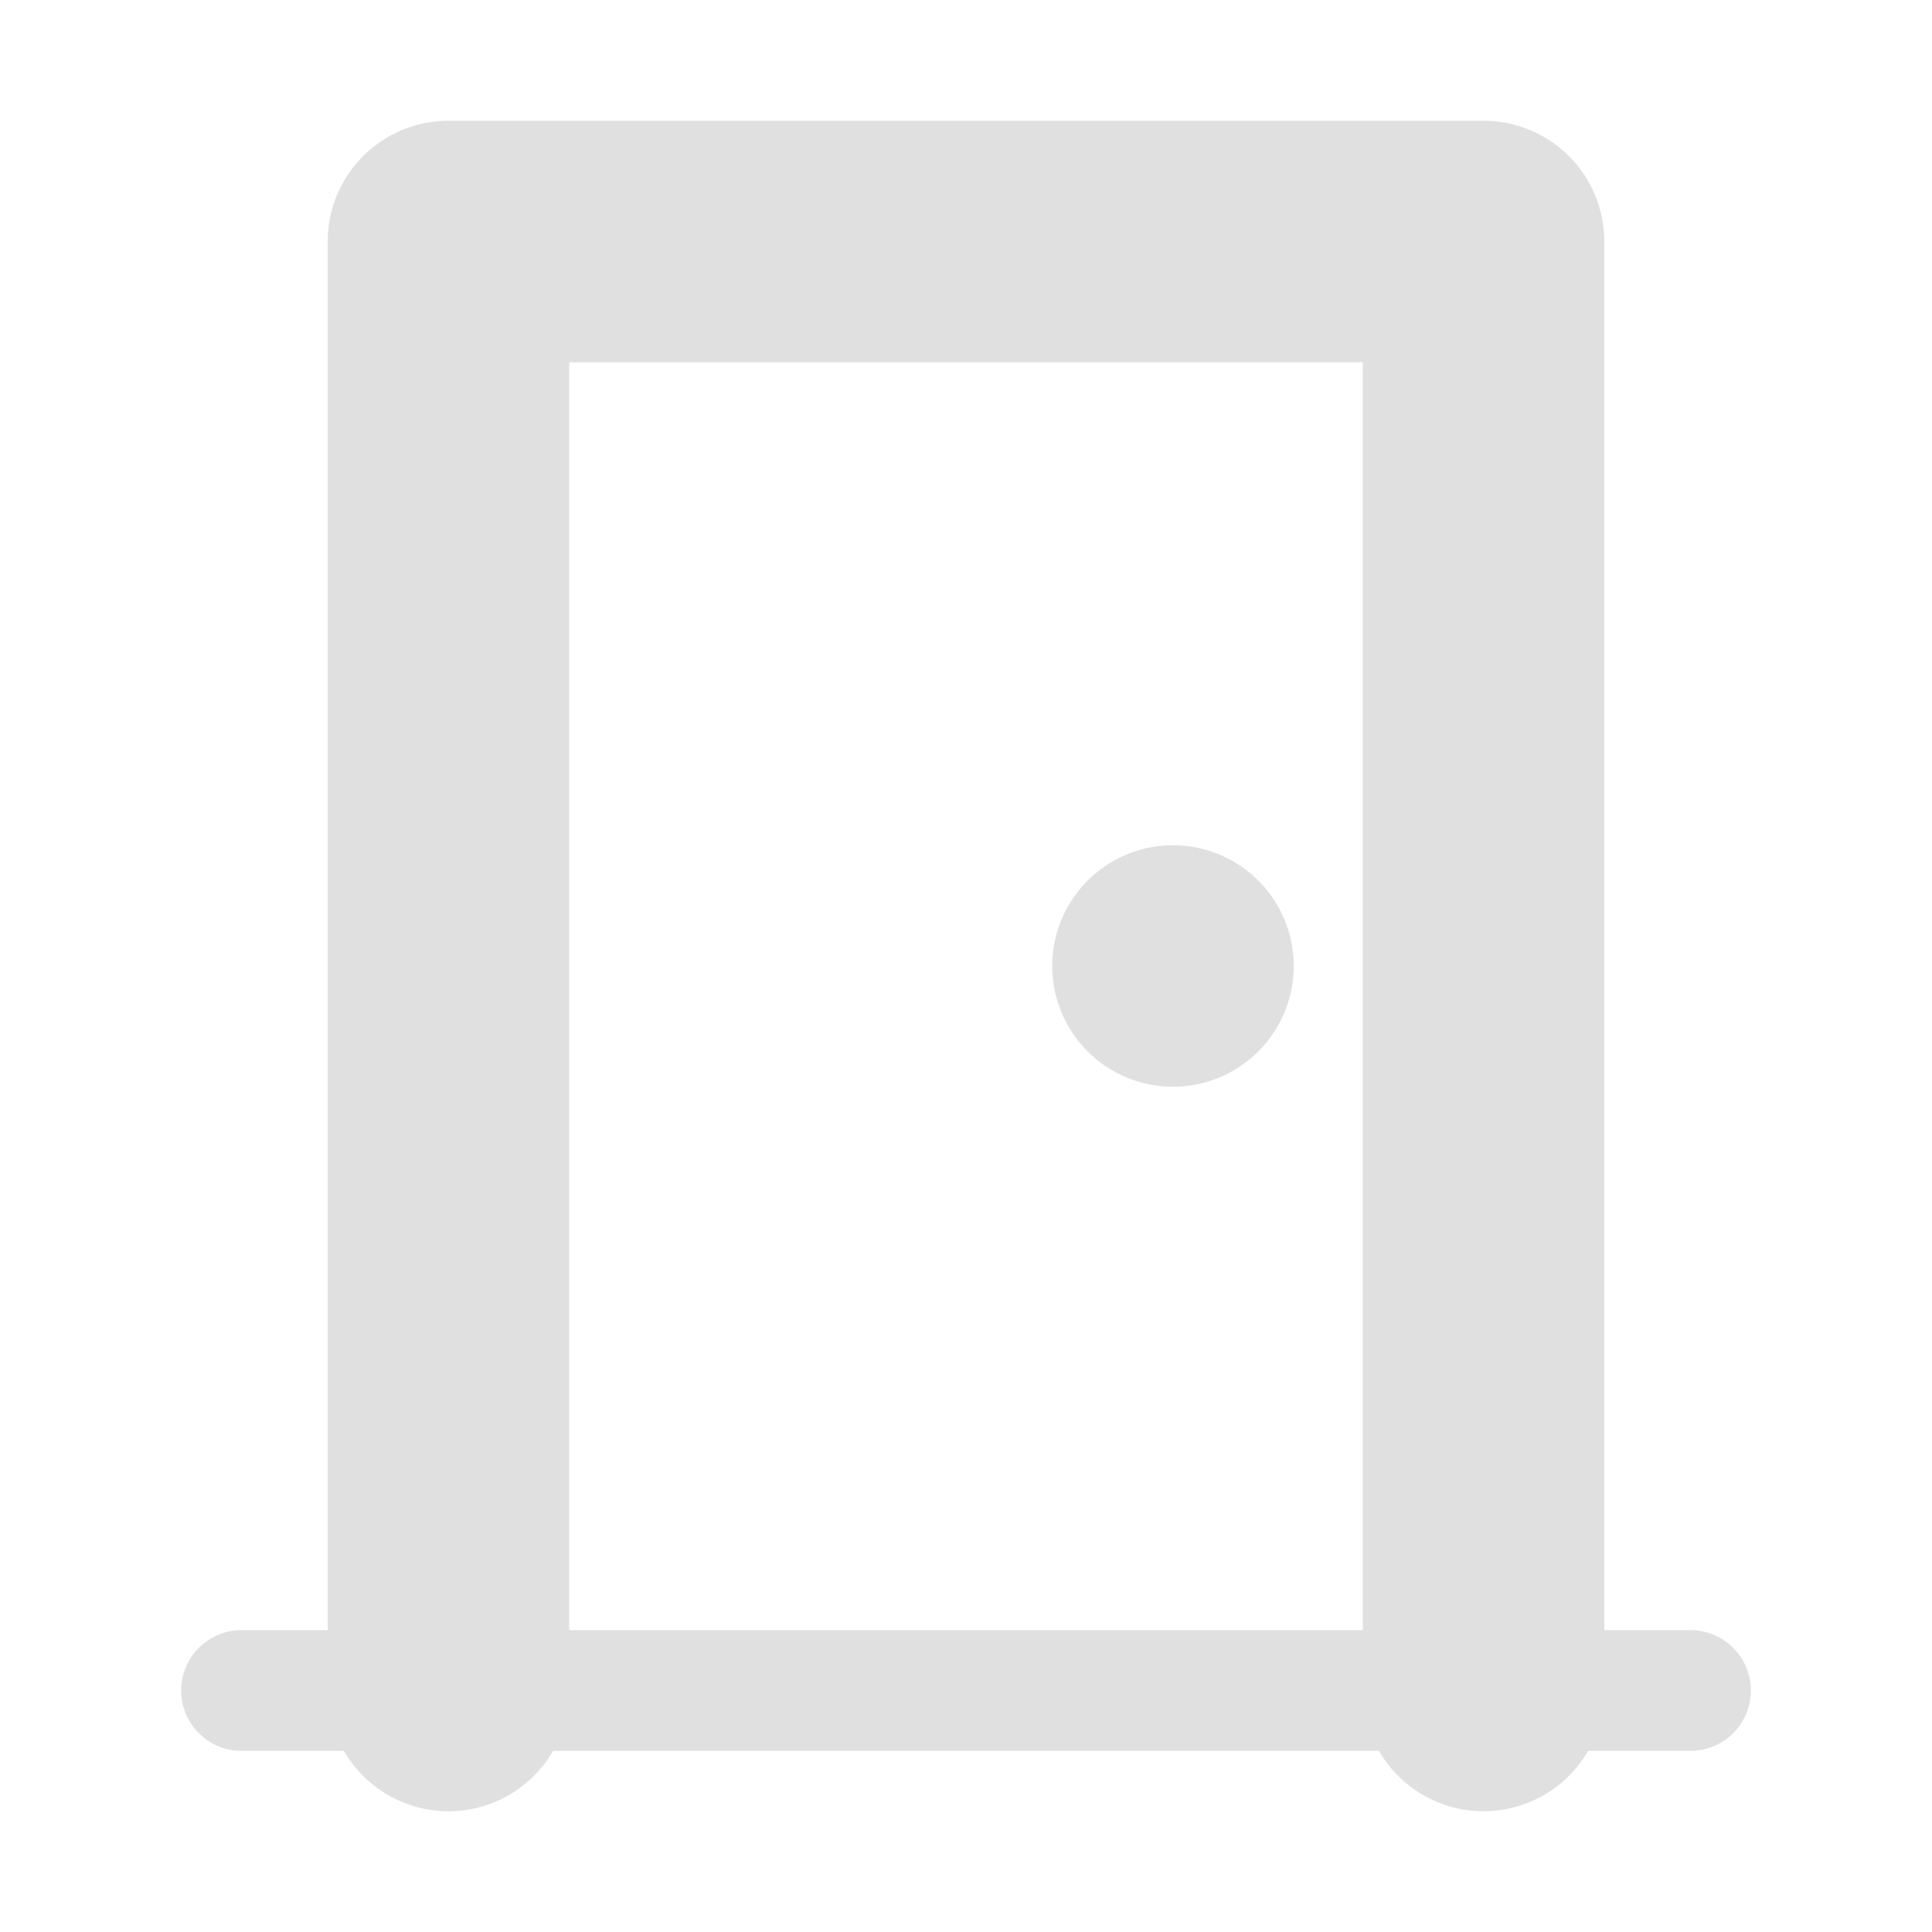
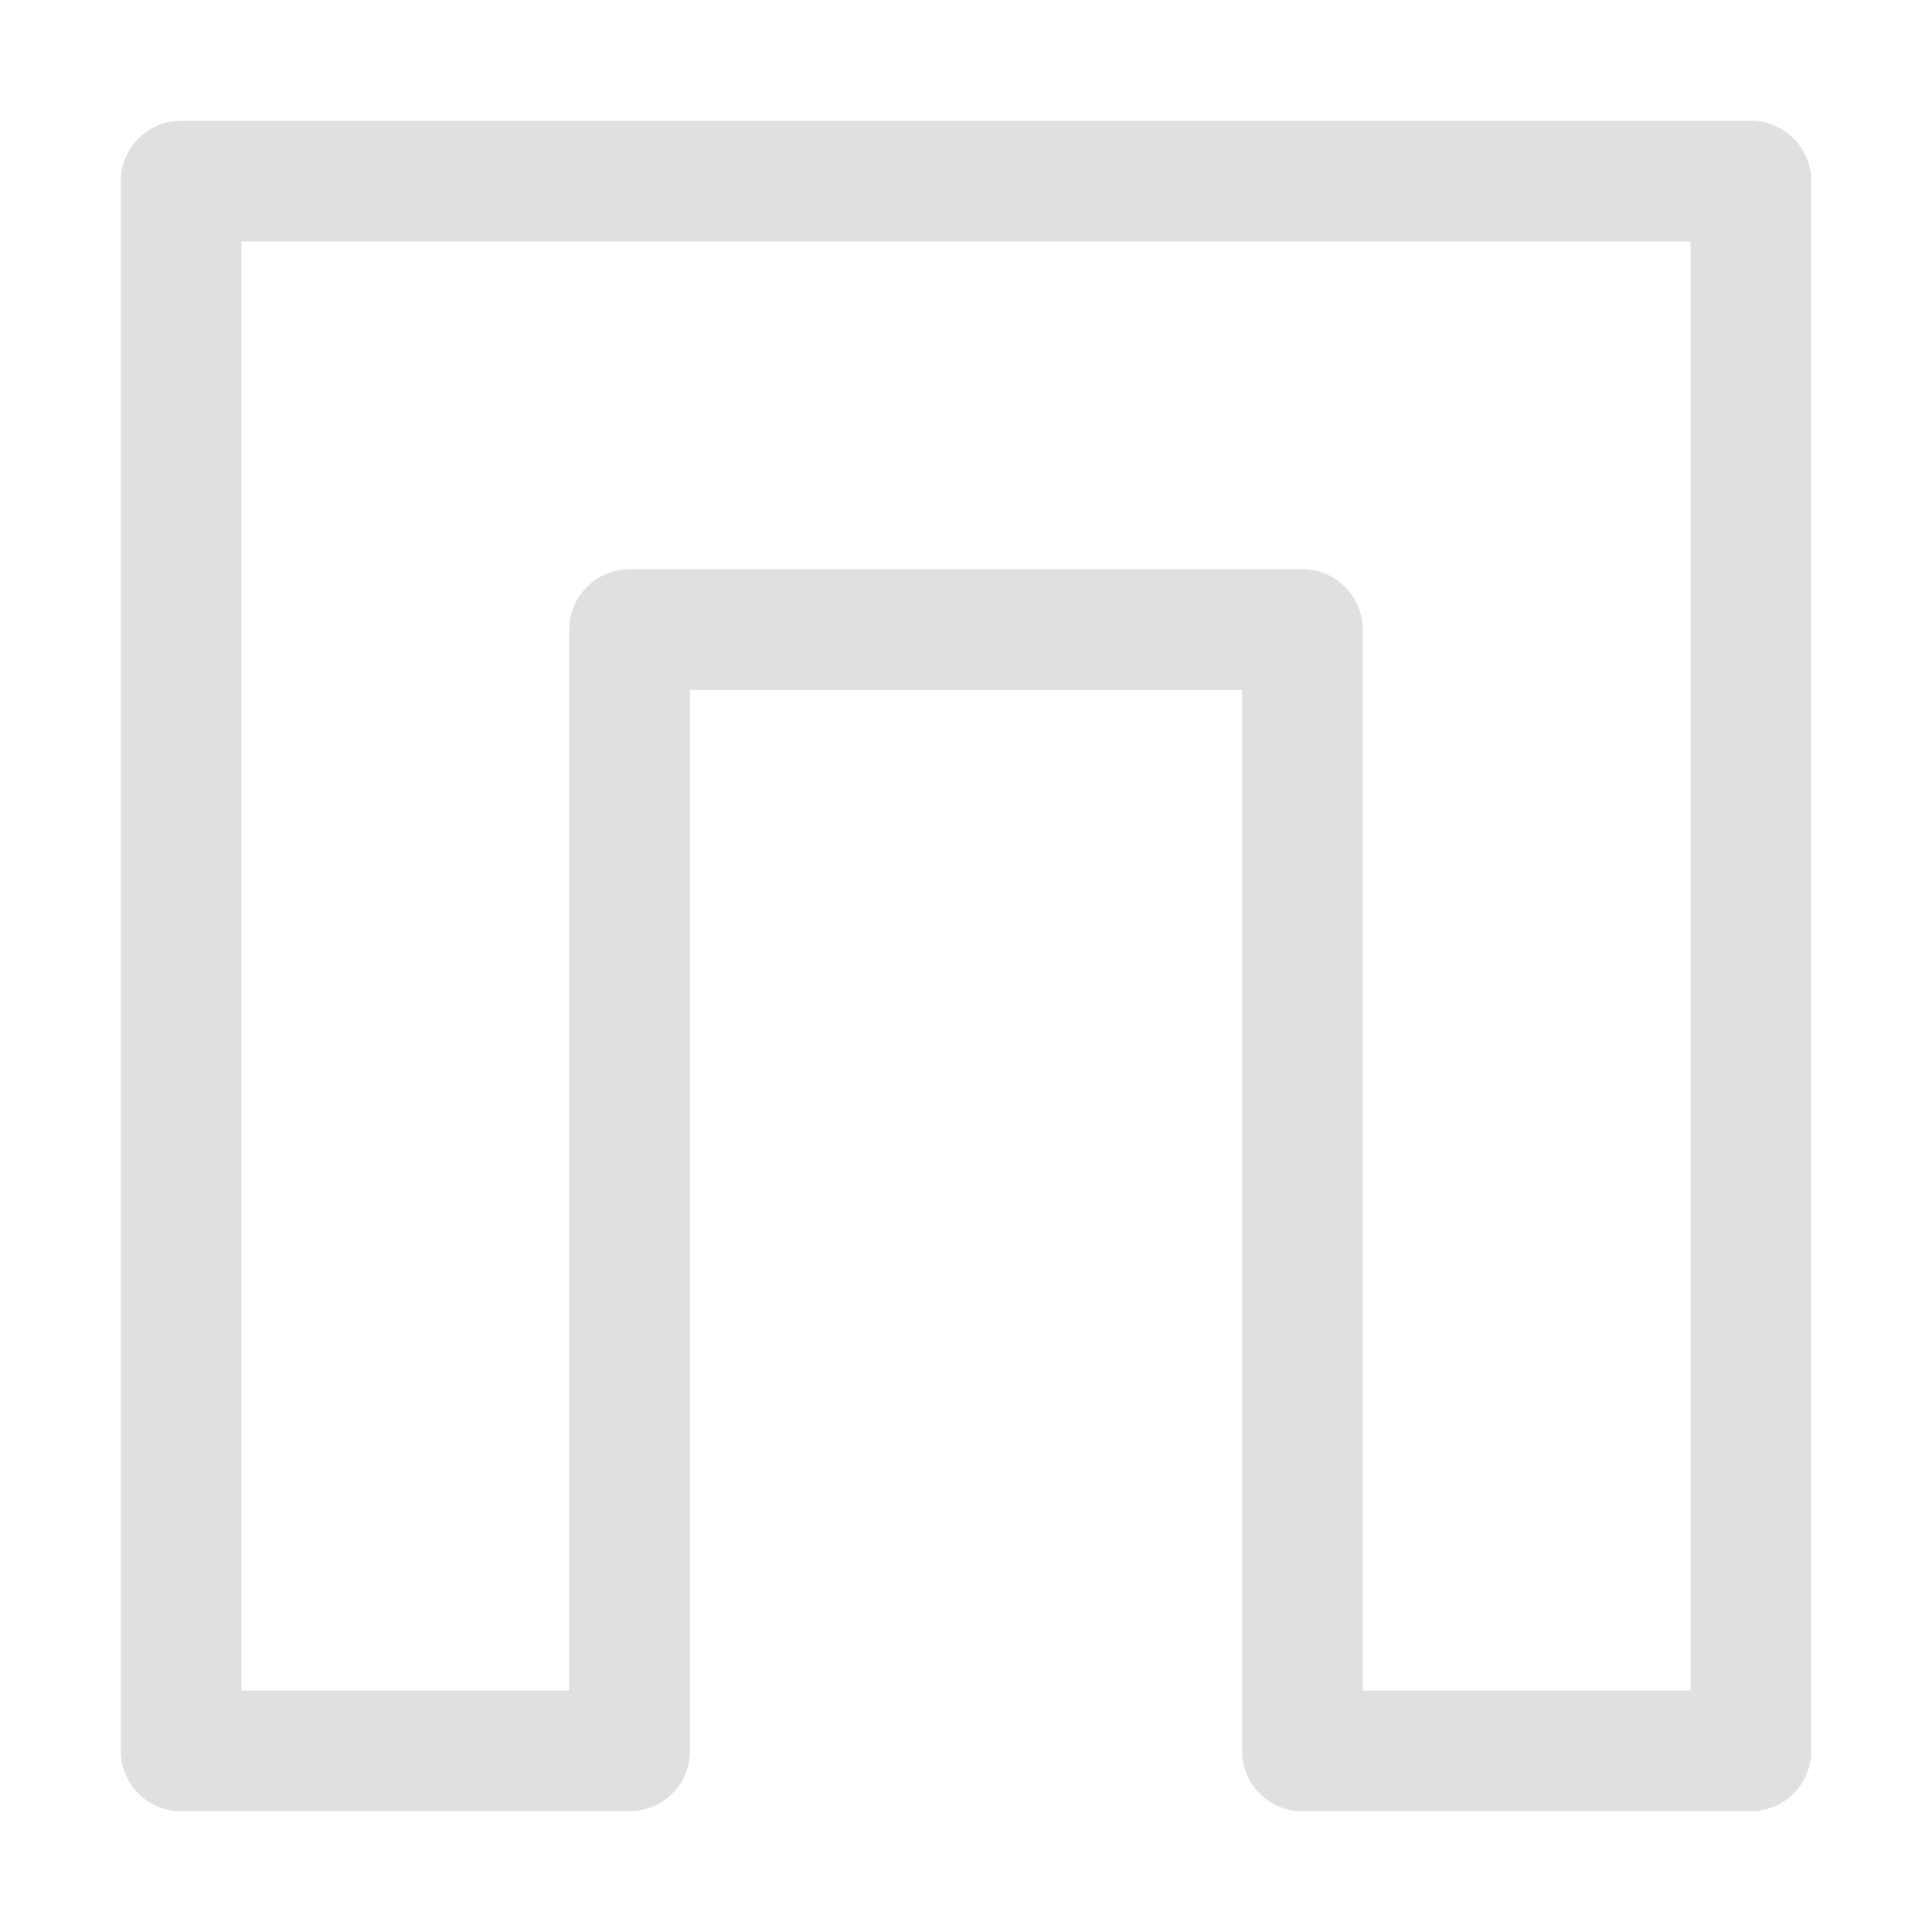
<svg xmlns="http://www.w3.org/2000/svg" width="16" height="16" viewBox="0 0 16 16">
-   <path fill="none" stroke="#e0e0e0" stroke-width="2" stroke-linecap="round" stroke-linejoin="round" d="M3.714 14L3.714 2L12.286 2L12.286 14" />
-   <path fill="none" stroke="#e0e0e0" stroke-width="1" stroke-linecap="round" stroke-linejoin="round" d="M2 14L14 14" />
-   <path fill="none" stroke="#e0e0e0" stroke-width="2" stroke-linecap="round" stroke-linejoin="round" d="M9.714 8L9.714 8" />
+   <path fill="none" stroke="#e0e0e0" stroke-width="1" stroke-linecap="round" stroke-linejoin="round" d="M1.5 14.5L1.5 1.5L14.5 1.5L14.5 14.5L10.786 14.5L10.786 5.214L5.214 5.214L5.214 14.5Z" />
</svg>
